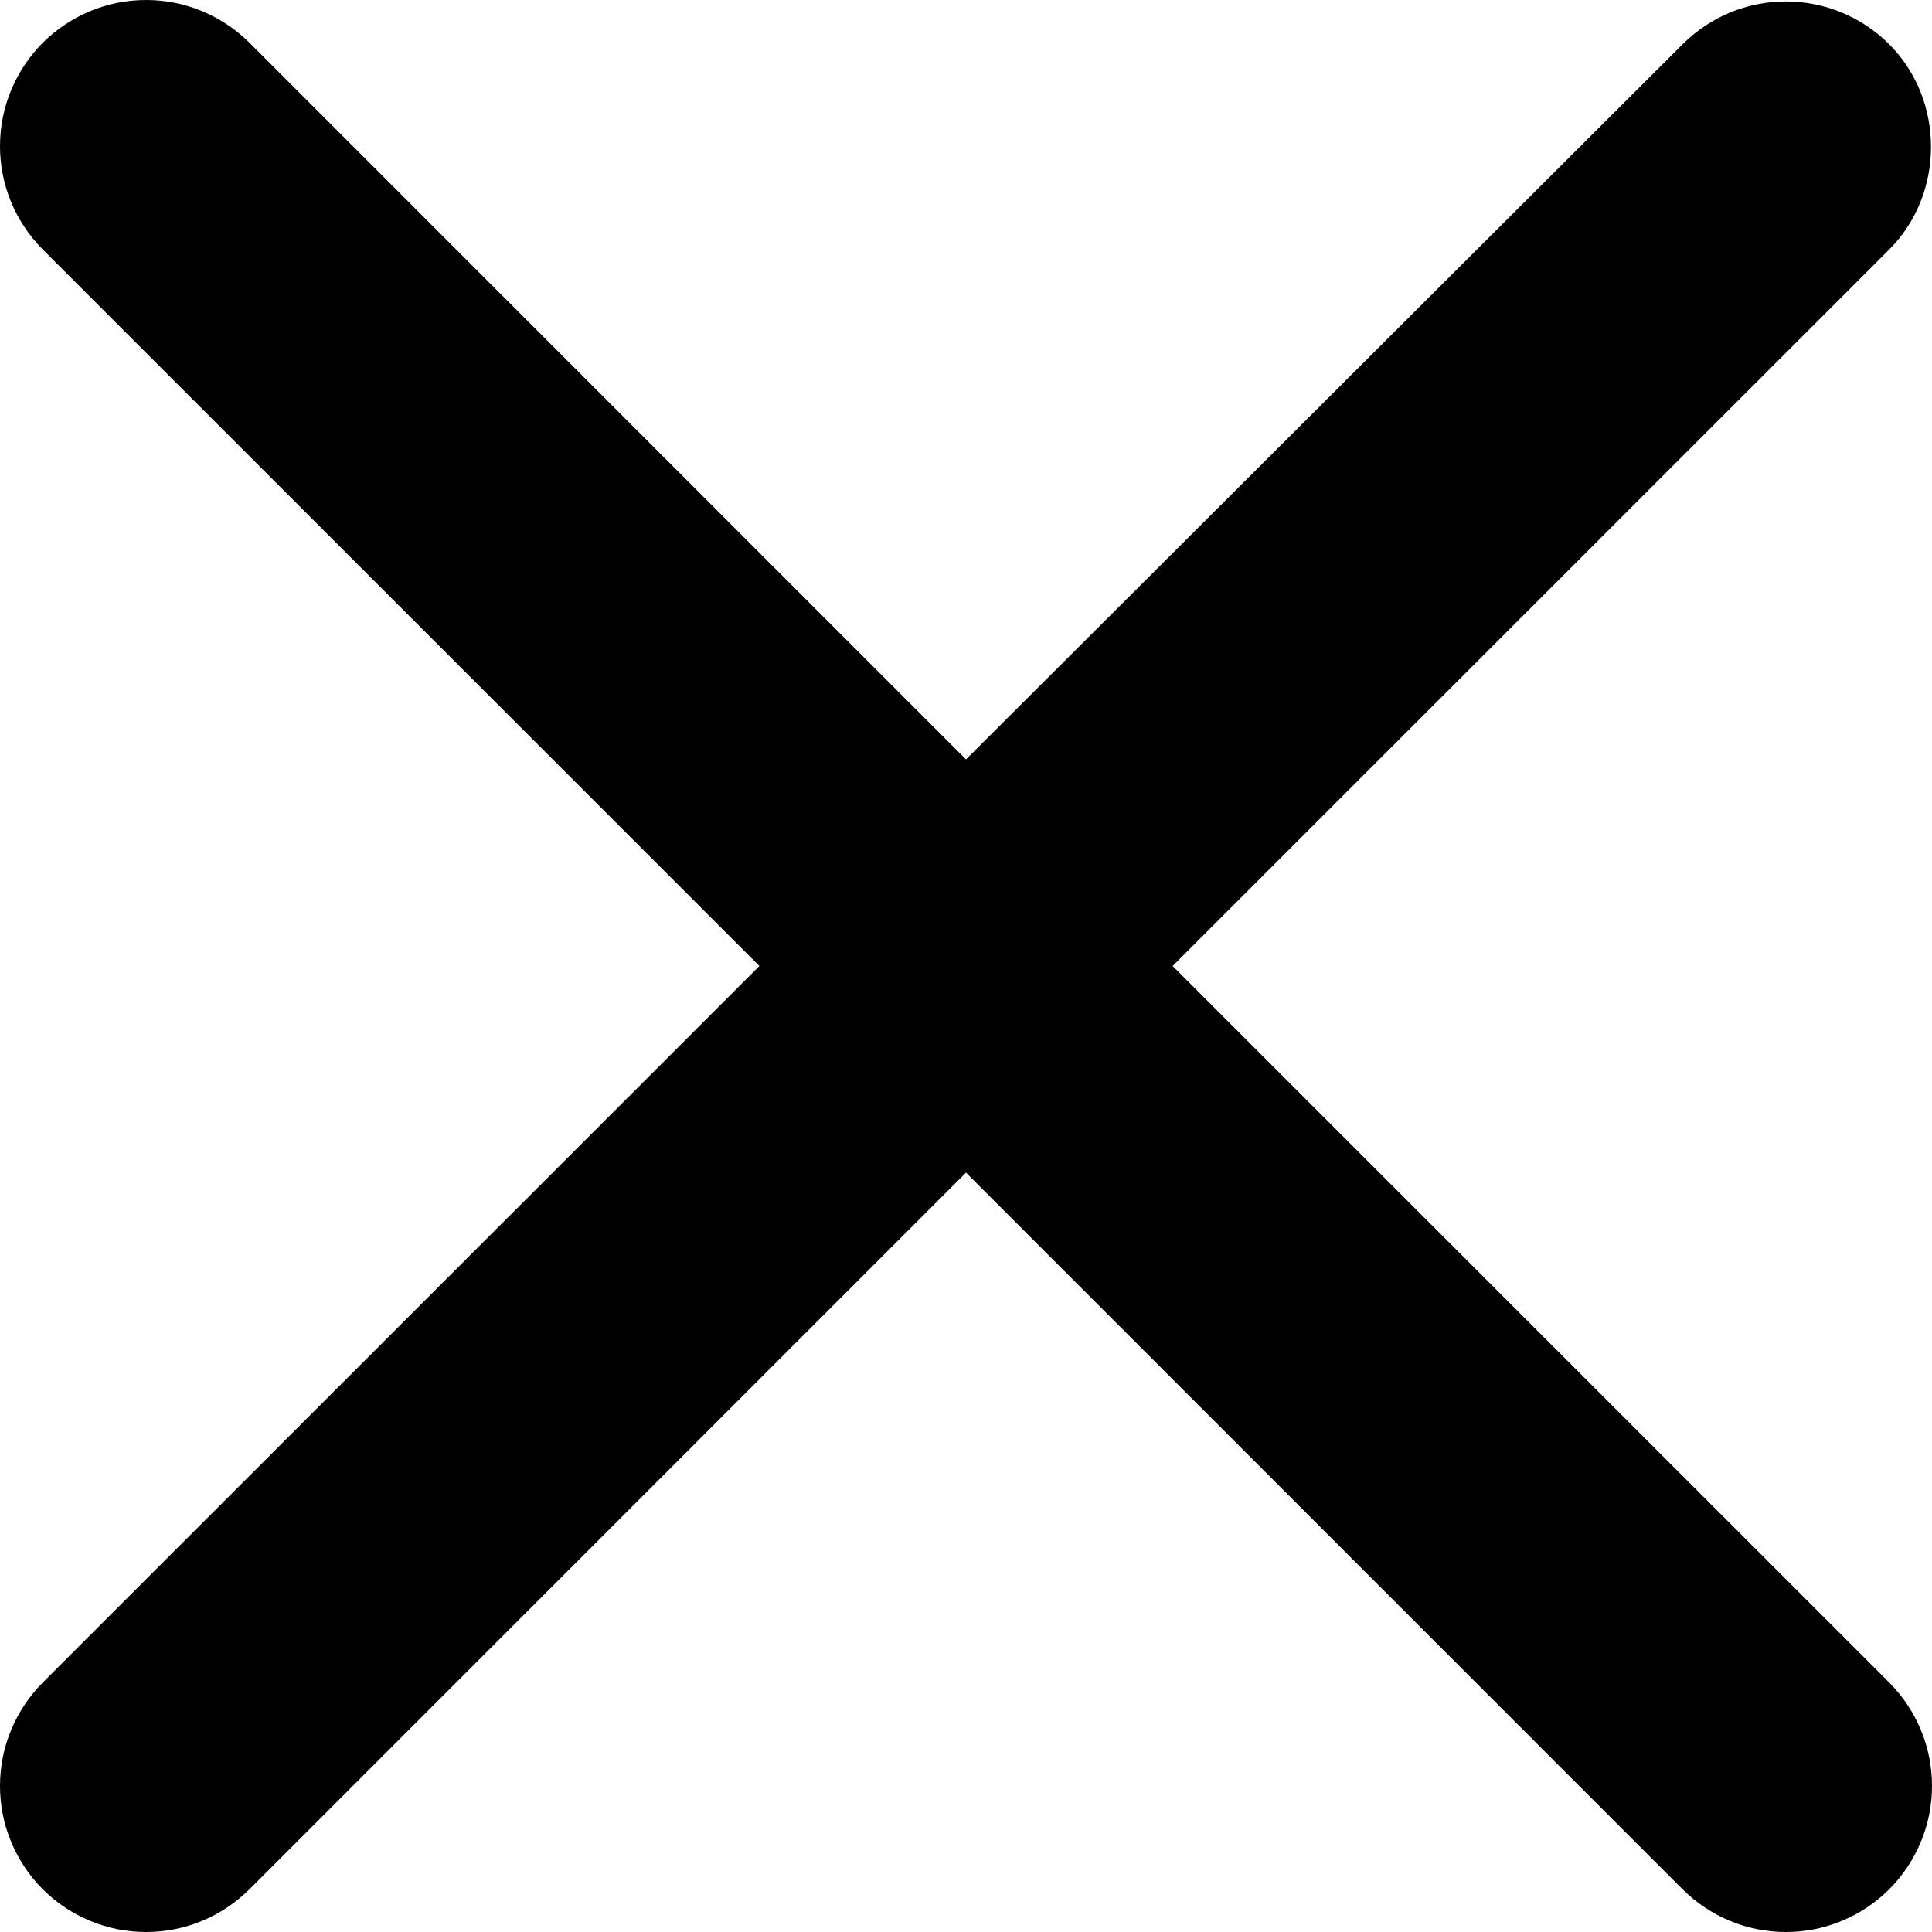
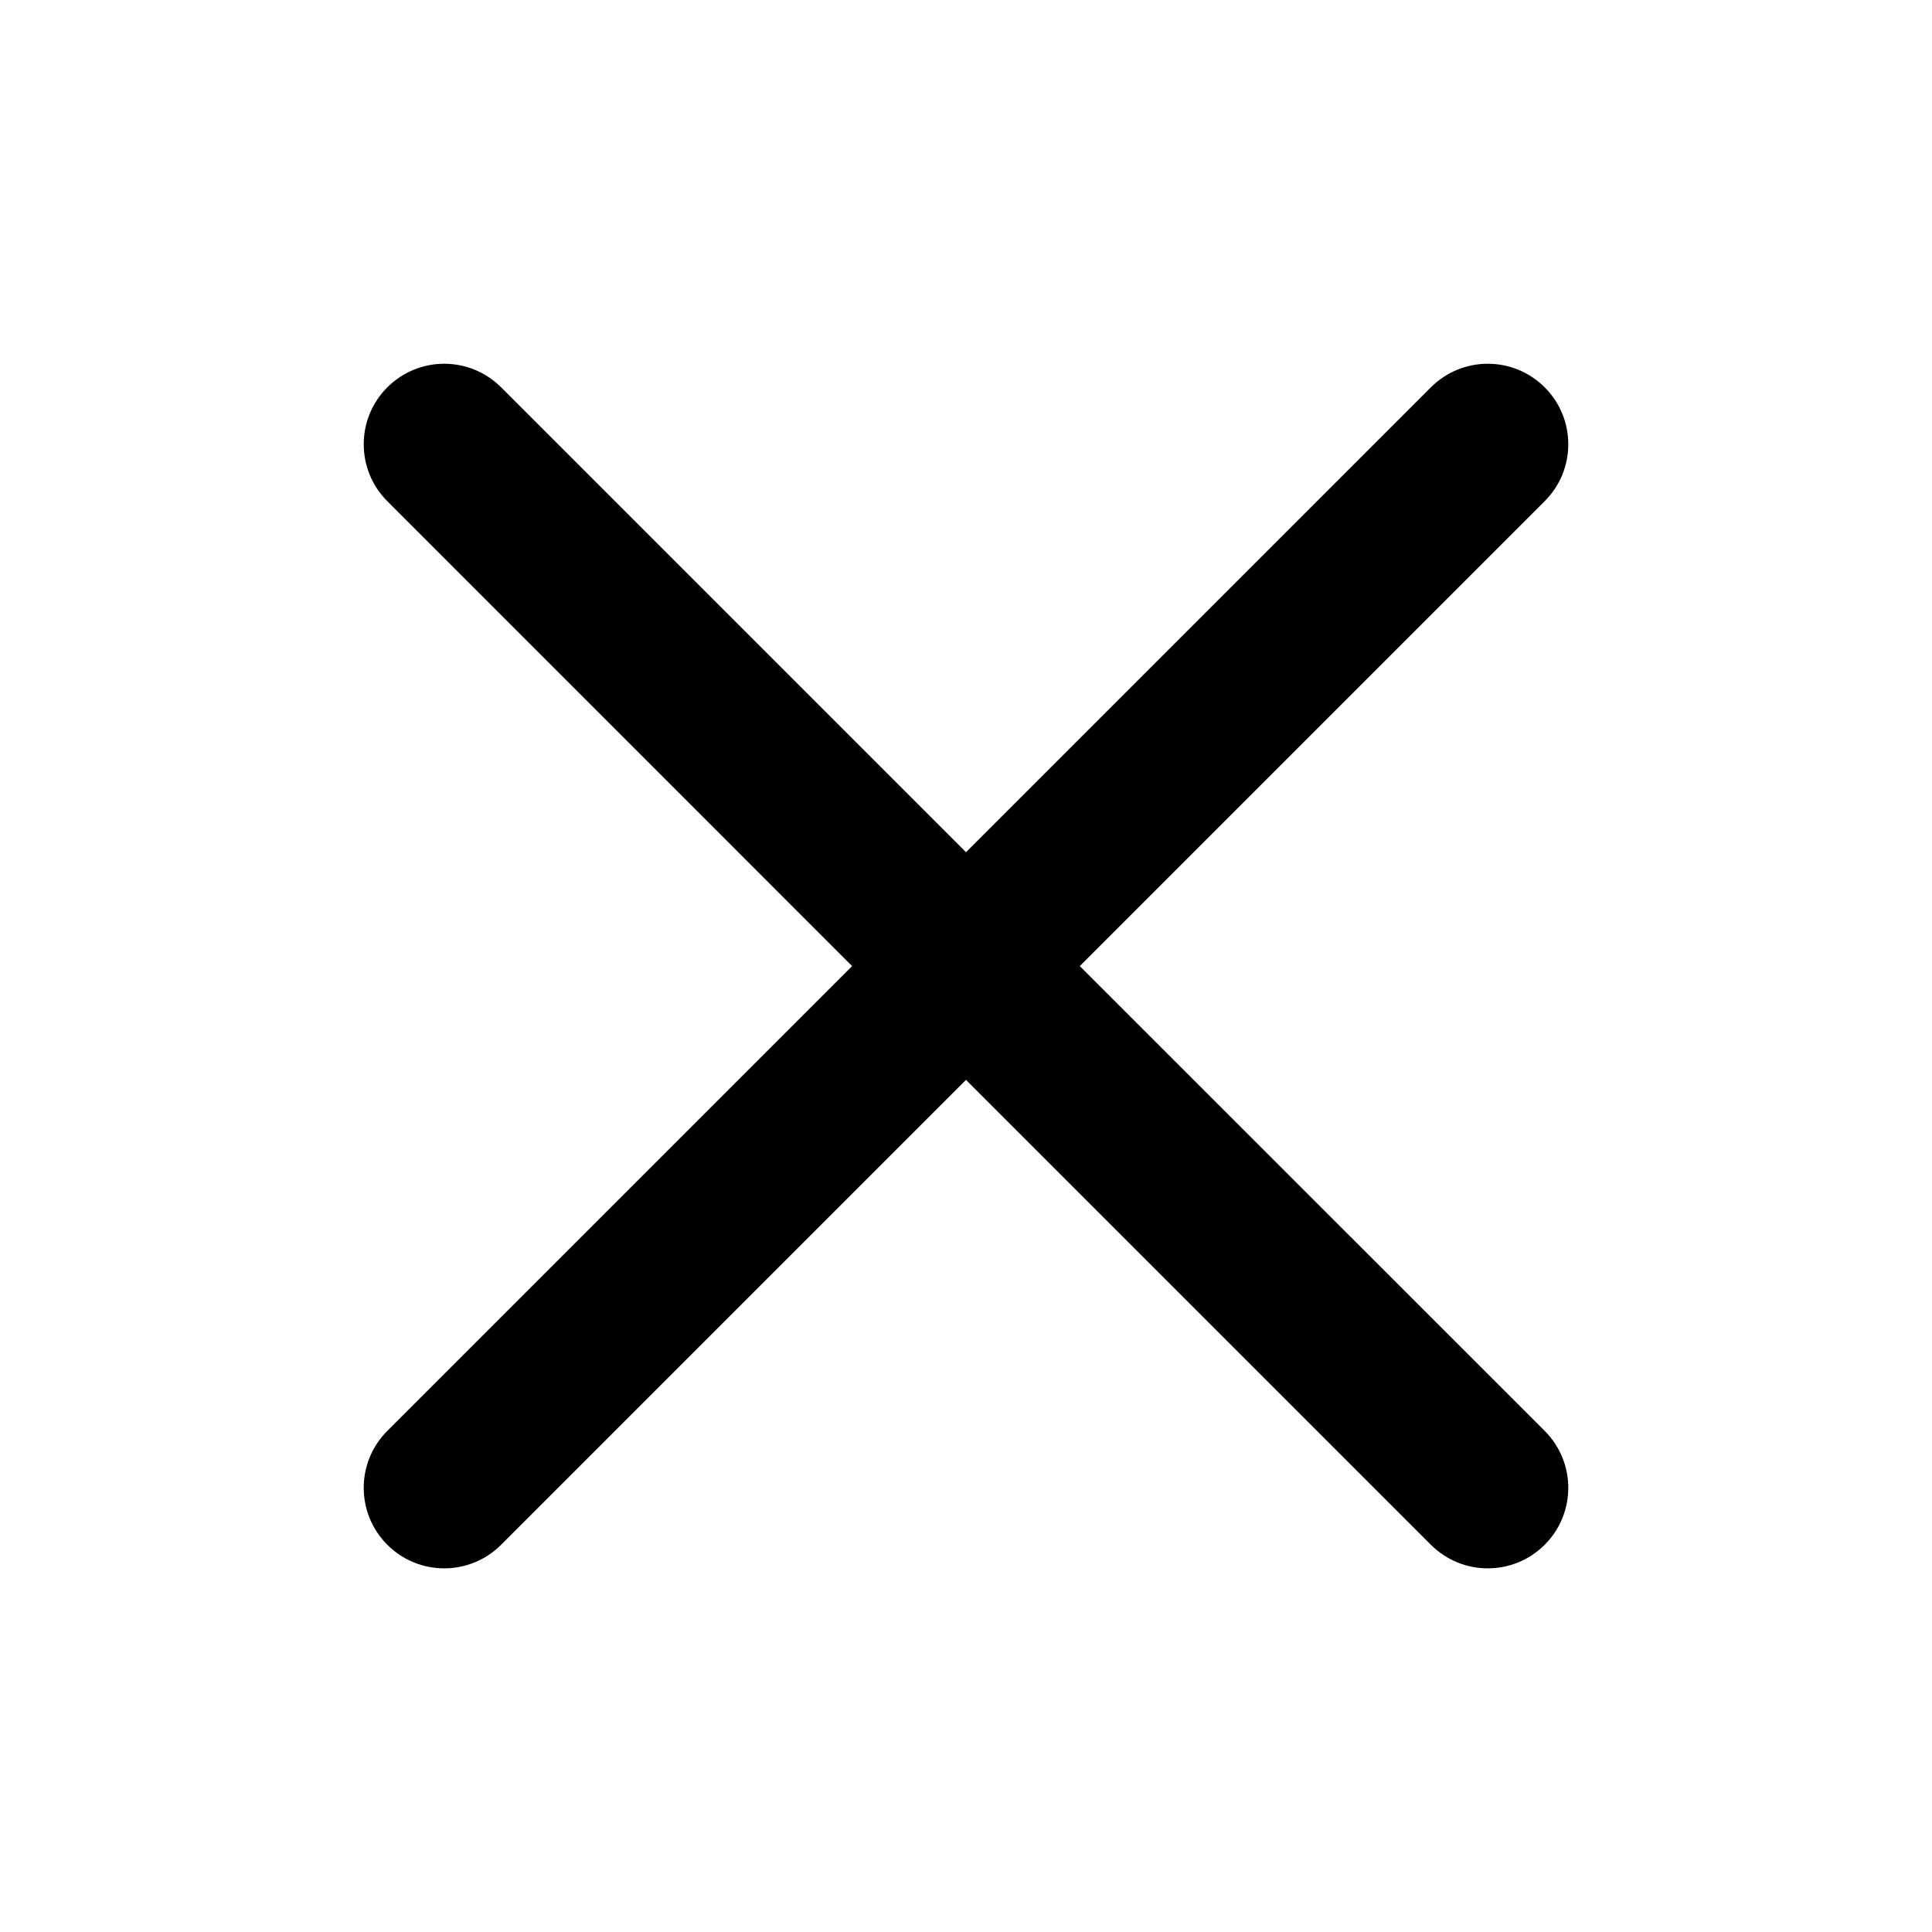
- <svg xmlns="http://www.w3.org/2000/svg" width="1.6rem" height="1.6rem" viewBox="0 0 16 16" fill="none">
-   <path d="M15.646 0.367C15.533 0.254 15.4 0.165 15.253 0.104C15.106 0.043 14.949 0.012 14.79 0.012C14.631 0.012 14.474 0.043 14.327 0.104C14.18 0.165 14.047 0.254 13.934 0.367L8 6.289L2.066 0.354C1.953 0.242 1.82 0.153 1.673 0.092C1.526 0.031 1.369 1.18387e-09 1.21 0C1.051 -1.18387e-09 0.894 0.031 0.747 0.092C0.6 0.153 0.467 0.242 0.354 0.354C0.242 0.467 0.153 0.6 0.092 0.747C0.031 0.894 -1.18387e-09 1.051 0 1.21C1.18387e-09 1.369 0.031 1.526 0.092 1.673C0.153 1.82 0.242 1.953 0.354 2.066L6.289 8L0.354 13.934C0.242 14.047 0.153 14.18 0.092 14.327C0.031 14.474 0 14.631 0 14.79C0 14.949 0.031 15.106 0.092 15.253C0.153 15.4 0.242 15.533 0.354 15.646C0.467 15.758 0.6 15.847 0.747 15.908C0.894 15.969 1.051 16 1.21 16C1.369 16 1.526 15.969 1.673 15.908C1.82 15.847 1.953 15.758 2.066 15.646L8 9.711L13.934 15.646C14.047 15.758 14.18 15.847 14.327 15.908C14.474 15.969 14.631 16 14.79 16C14.949 16 15.106 15.969 15.253 15.908C15.4 15.847 15.533 15.758 15.646 15.646C15.758 15.533 15.847 15.4 15.908 15.253C15.969 15.106 16 14.949 16 14.79C16 14.631 15.969 14.474 15.908 14.327C15.847 14.18 15.758 14.047 15.646 13.934L9.711 8L15.646 2.066C16.107 1.604 16.107 0.828 15.646 0.367Z" fill="currentColor" />
+ <svg xmlns="http://www.w3.org/2000/svg" width="2.4rem" height="2.4rem" viewBox="0 0 20 20" fill="none">
+   <path d="M5.188 4.01C4.862 3.684 4.335 3.684 4.009 4.01C3.684 4.335 3.684 4.863 4.009 5.188L8.821 10.001L4.009 14.813C3.684 15.138 3.684 15.666 4.009 15.991C4.335 16.317 4.862 16.317 5.188 15.991L10 11.179L14.812 15.991C15.138 16.317 15.665 16.317 15.991 15.991C16.316 15.666 16.316 15.138 15.991 14.813L11.178 10.001L15.991 5.188C16.316 4.863 16.316 4.335 15.991 4.01C15.665 3.684 15.138 3.684 14.812 4.01L10 8.822L5.188 4.01Z" fill="currentColor" />
</svg>
